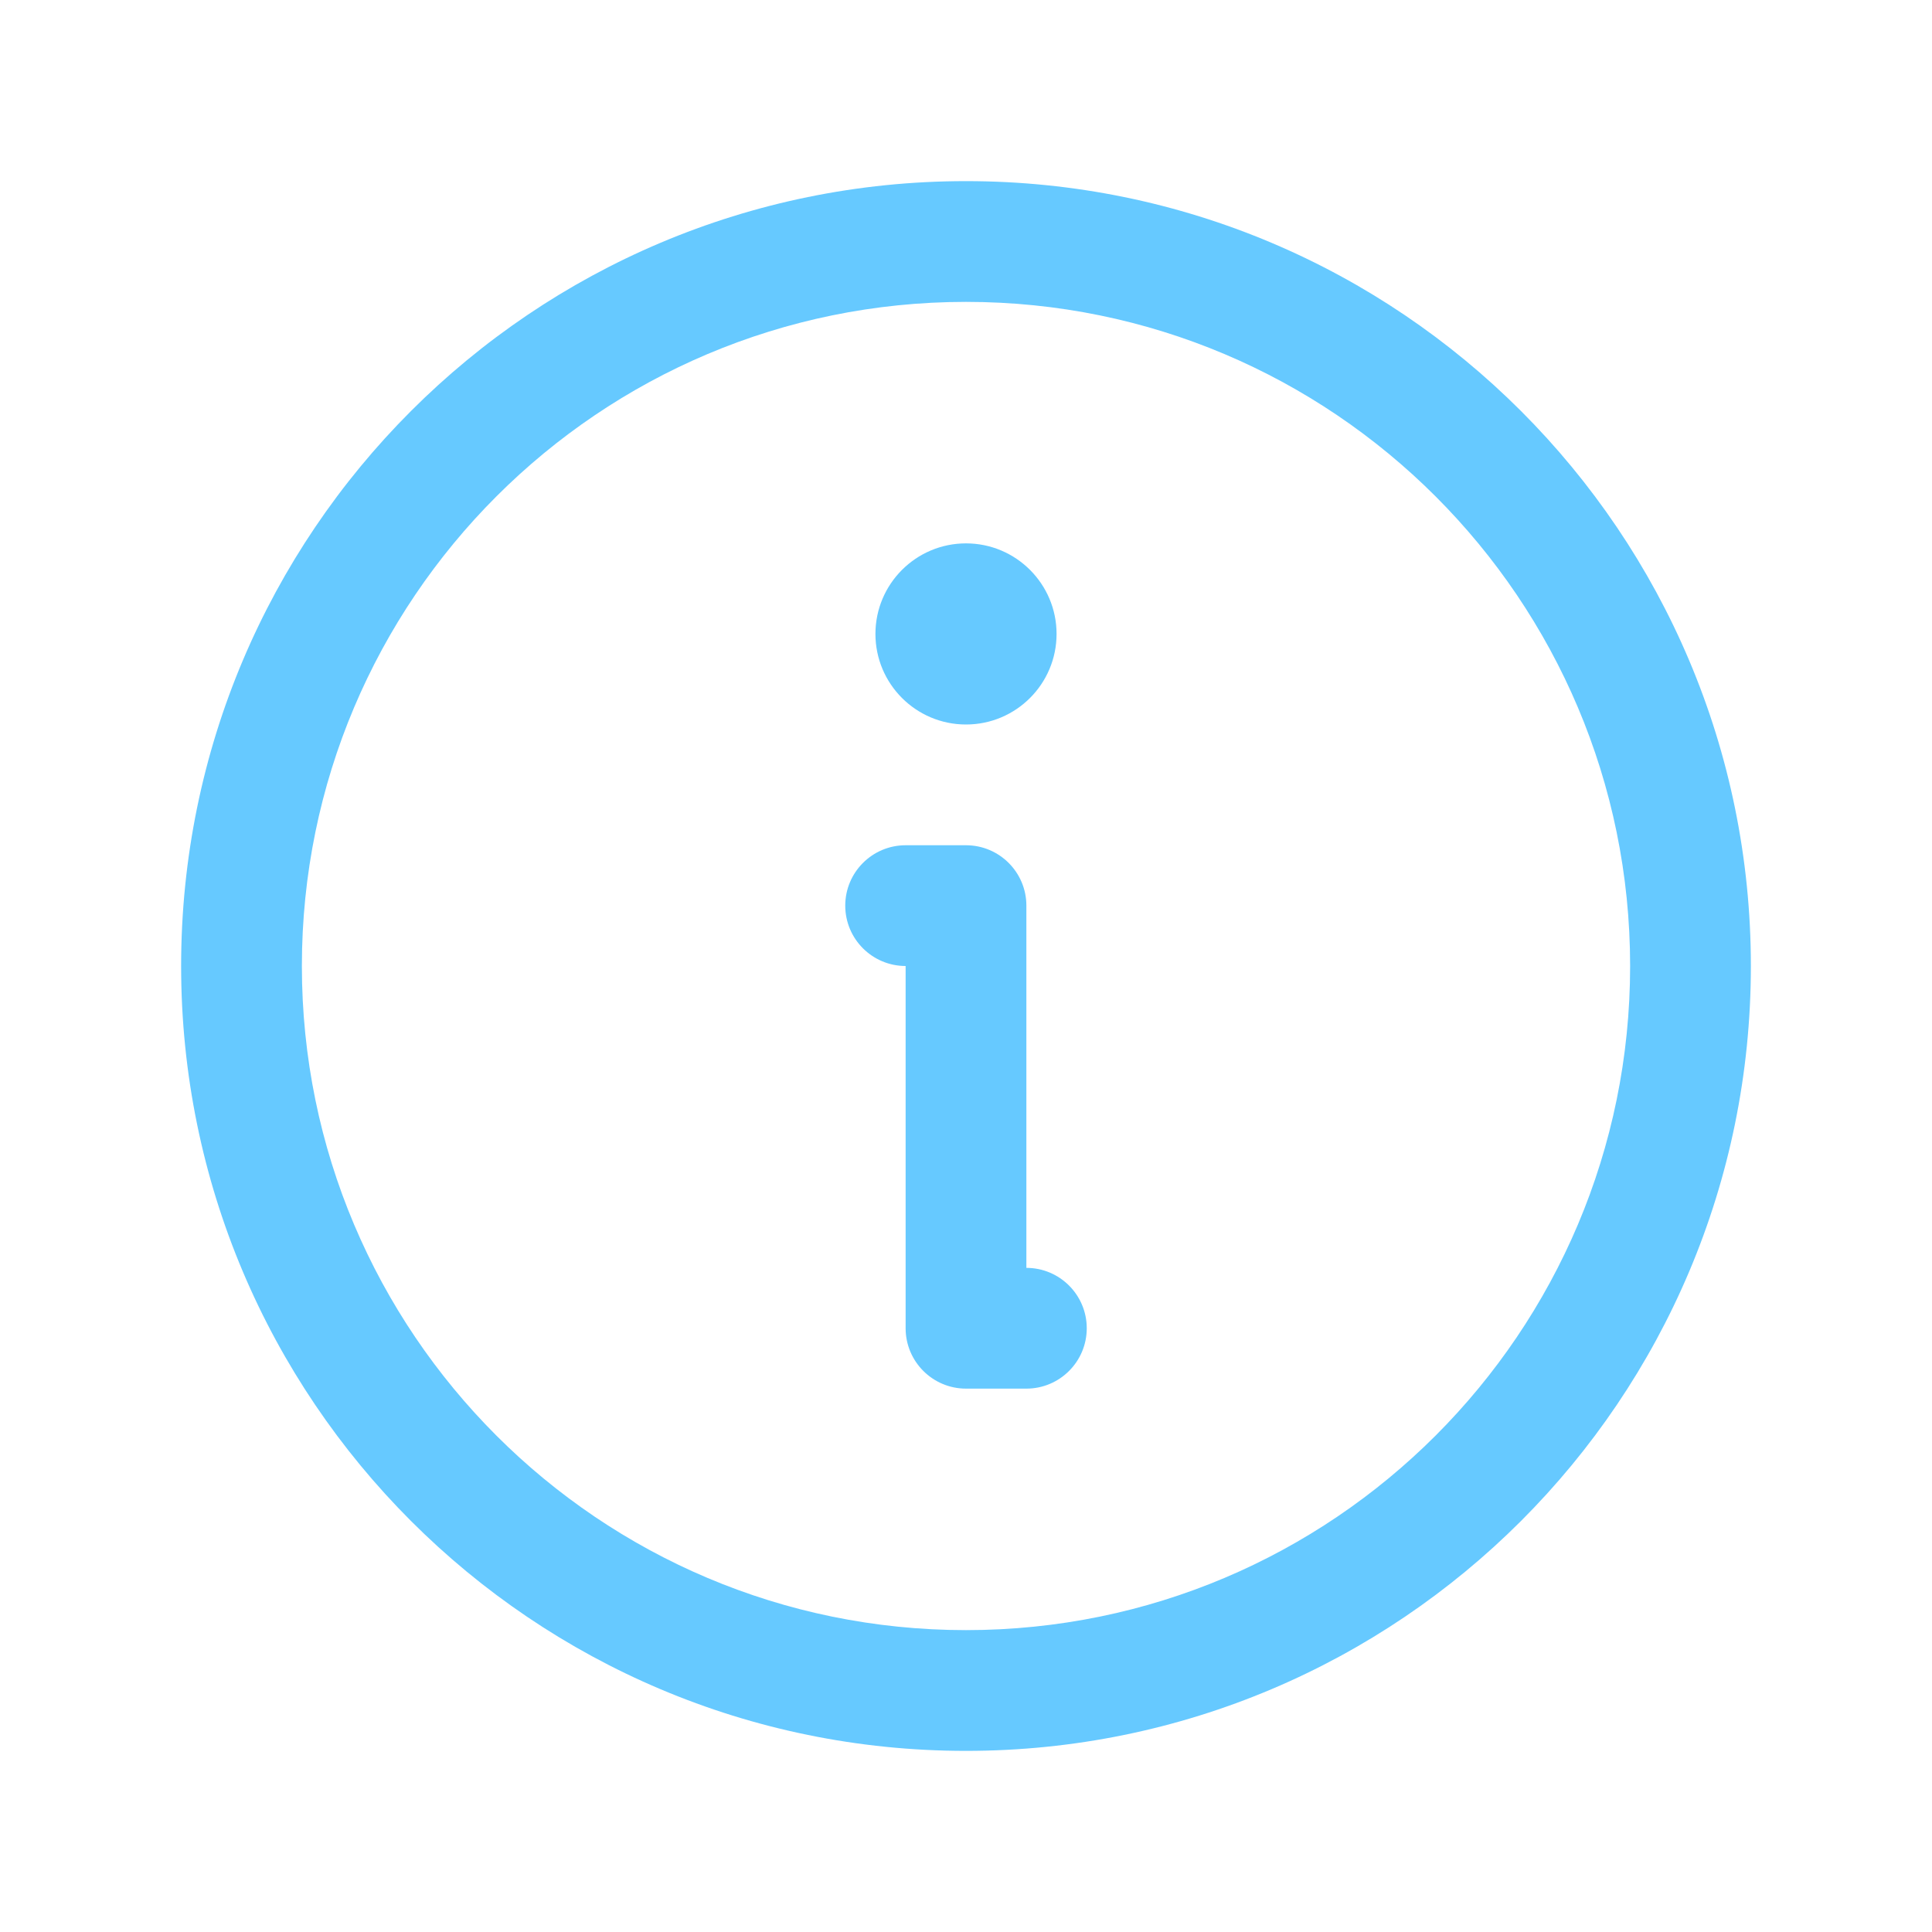
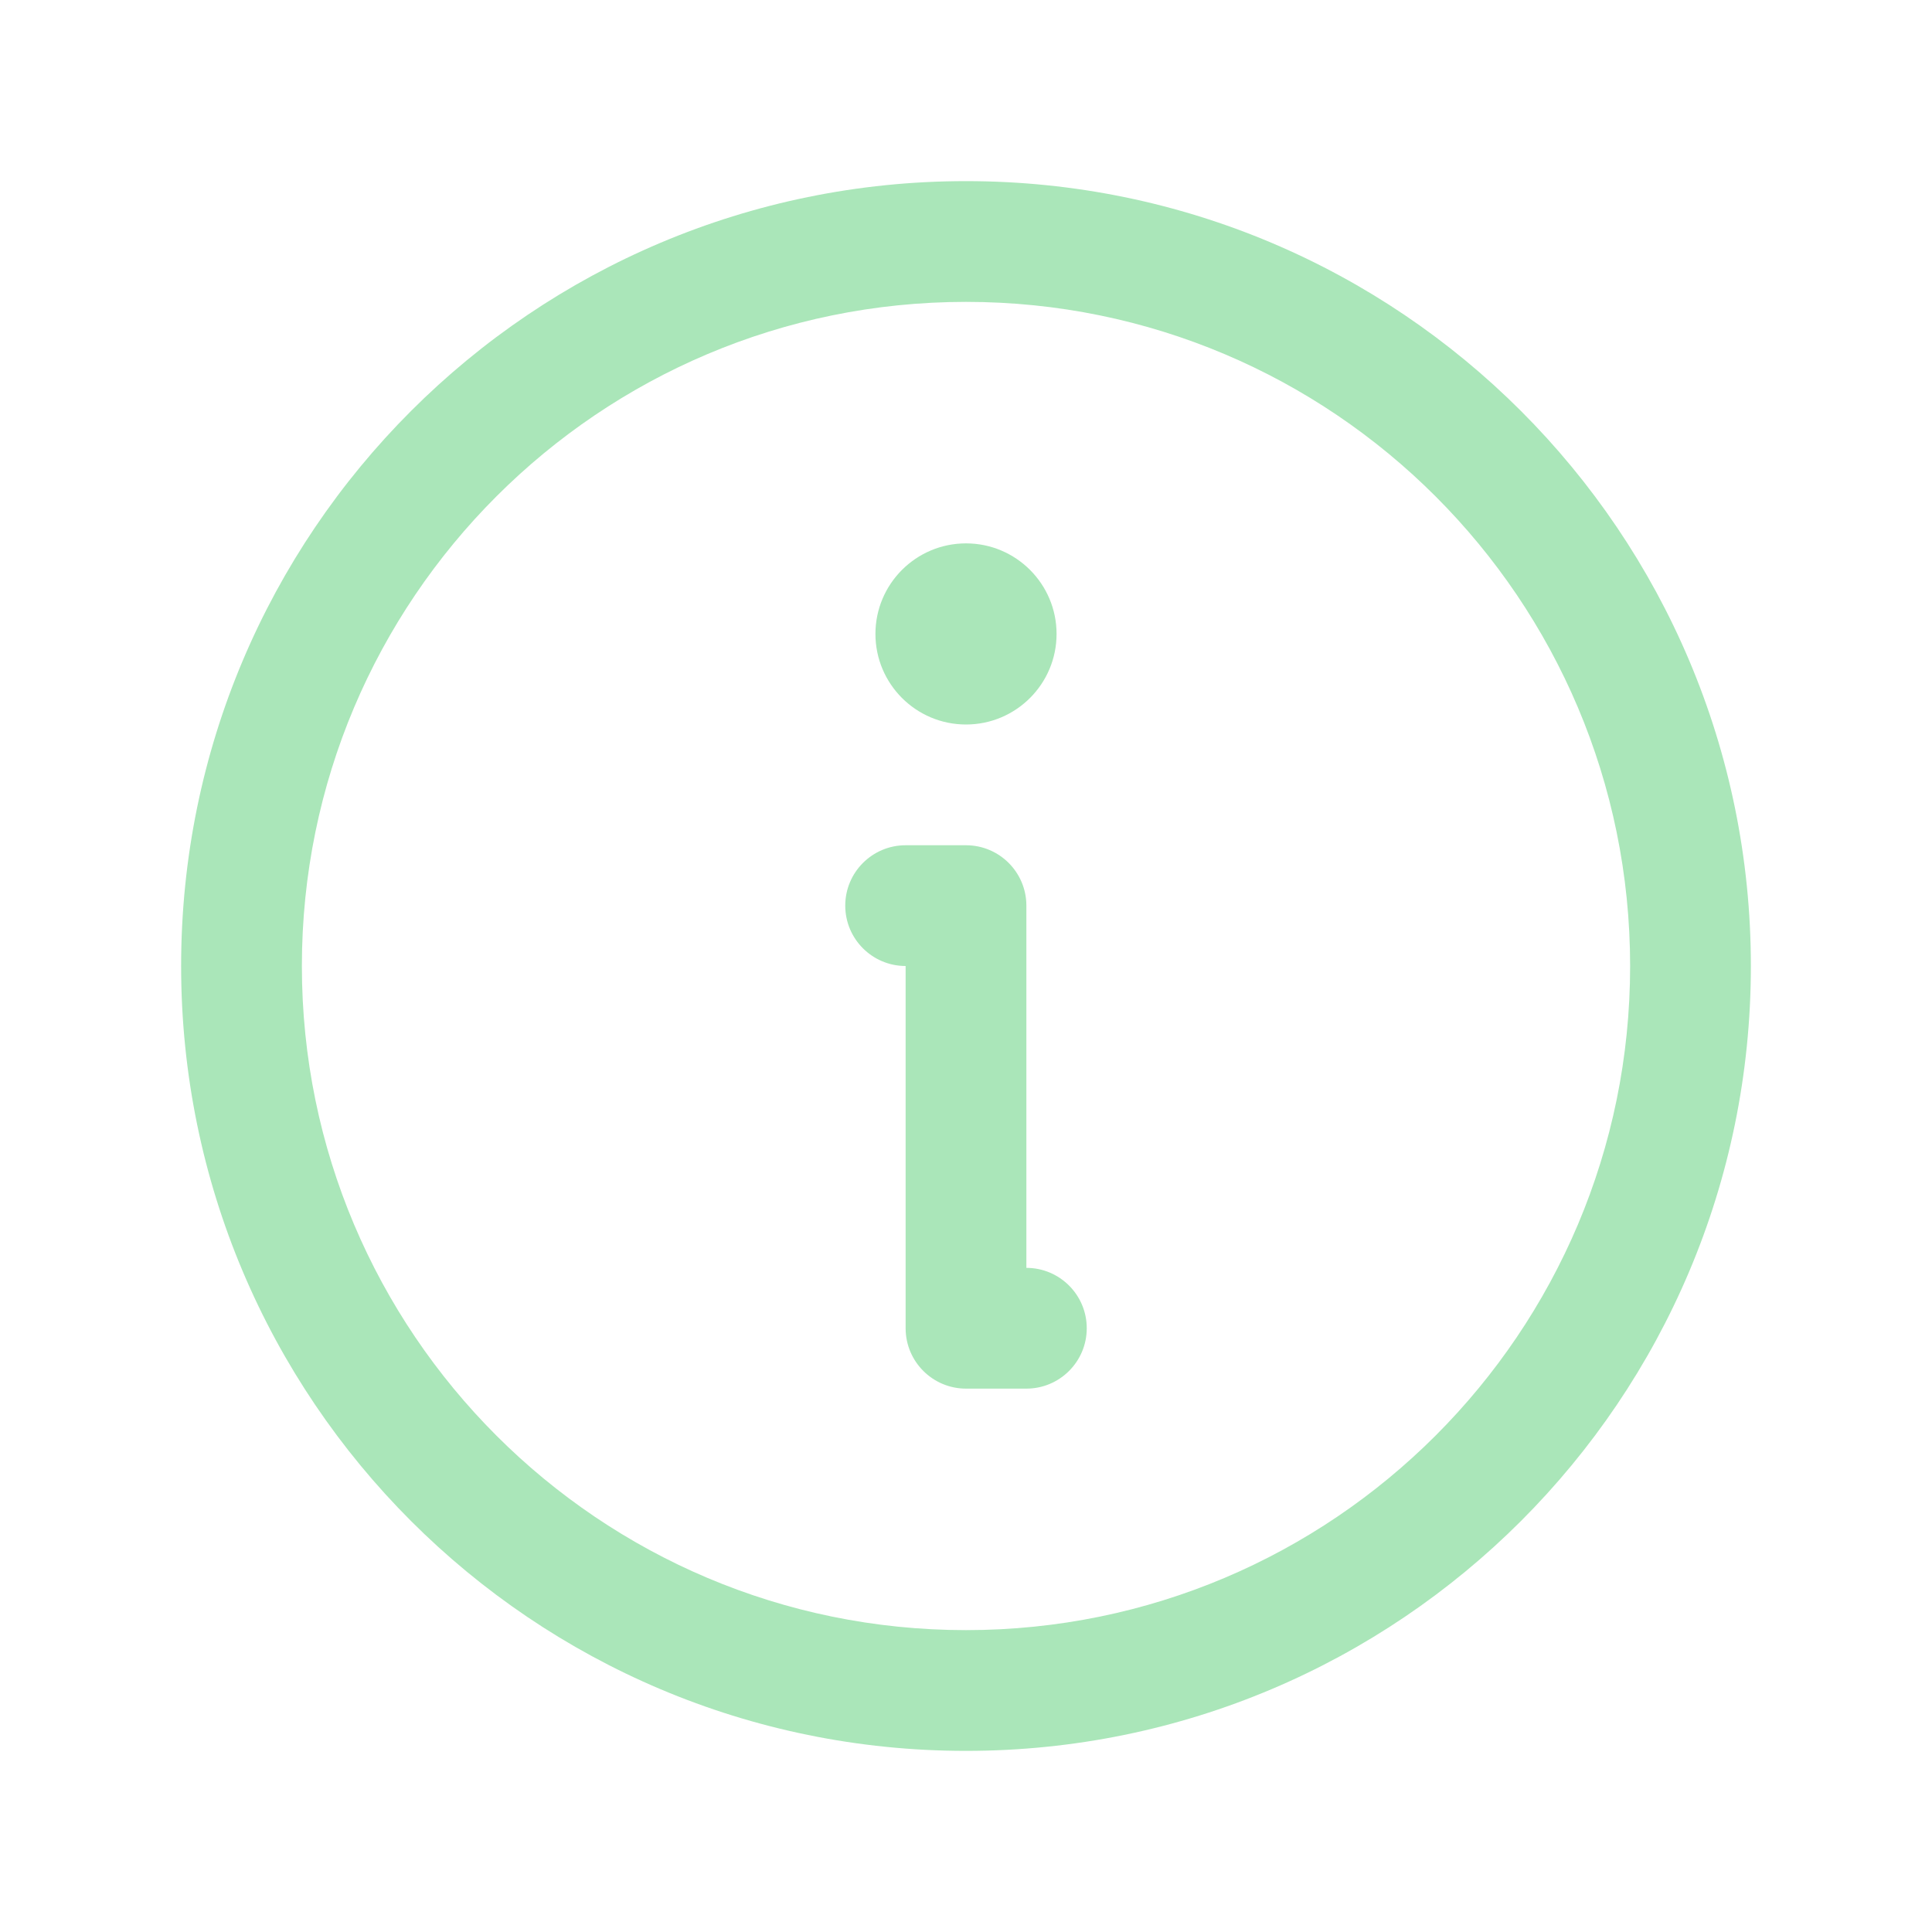
<svg xmlns="http://www.w3.org/2000/svg" width="24" height="24" viewBox="0 0 24 24" fill="none">
-   <path fill-rule="evenodd" clip-rule="evenodd" d="M12 3.75C7.444 3.75 3.75 7.444 3.75 12C3.75 16.556 7.444 20.25 12 20.25C16.556 20.25 20.25 16.556 20.25 12C20.25 7.444 16.556 3.75 12 3.75ZM2.25 12C2.25 6.615 6.615 2.25 12 2.25C17.385 2.25 21.75 6.615 21.75 12C21.75 17.385 17.385 21.75 12 21.75C6.615 21.75 2.25 17.385 2.25 12Z" fill="#66C9FF" />
-   <path fill-rule="evenodd" clip-rule="evenodd" d="M10.5 11.25C10.5 10.836 10.836 10.5 11.25 10.5H12C12.414 10.5 12.75 10.836 12.75 11.25V15.75C13.164 15.75 13.5 16.086 13.5 16.5C13.5 16.914 13.164 17.25 12.75 17.25H12C11.586 17.25 11.25 16.914 11.25 16.5V12C10.836 12 10.5 11.664 10.5 11.25Z" fill="#66C9FF" />
-   <path d="M12 9C12.621 9 13.125 8.496 13.125 7.875C13.125 7.254 12.621 6.75 12 6.75C11.379 6.75 10.875 7.254 10.875 7.875C10.875 8.496 11.379 9 12 9Z" fill="#66C9FF" />
+   <path fill-rule="evenodd" clip-rule="evenodd" d="M12 3.75C7.444 3.75 3.75 7.444 3.75 12C3.75 16.556 7.444 20.25 12 20.25C16.556 20.25 20.25 16.556 20.25 12C20.25 7.444 16.556 3.75 12 3.75ZM2.25 12C2.25 6.615 6.615 2.25 12 2.25C17.385 2.25 21.75 6.615 21.75 12C21.75 17.385 17.385 21.75 12 21.75C6.615 21.75 2.25 17.385 2.25 12Z" fill="#AAE6B9" />
+   <path fill-rule="evenodd" clip-rule="evenodd" d="M10.5 11.25C10.5 10.836 10.836 10.5 11.25 10.5H12C12.414 10.5 12.75 10.836 12.75 11.25V15.75C13.164 15.75 13.5 16.086 13.5 16.5C13.5 16.914 13.164 17.25 12.75 17.25H12C11.586 17.25 11.25 16.914 11.25 16.5V12C10.836 12 10.5 11.664 10.5 11.25Z" fill="#AAE6B9" />
+   <path d="M12 9C12.621 9 13.125 8.496 13.125 7.875C13.125 7.254 12.621 6.75 12 6.75C11.379 6.75 10.875 7.254 10.875 7.875C10.875 8.496 11.379 9 12 9Z" fill="#AAE6B9" />
</svg>
